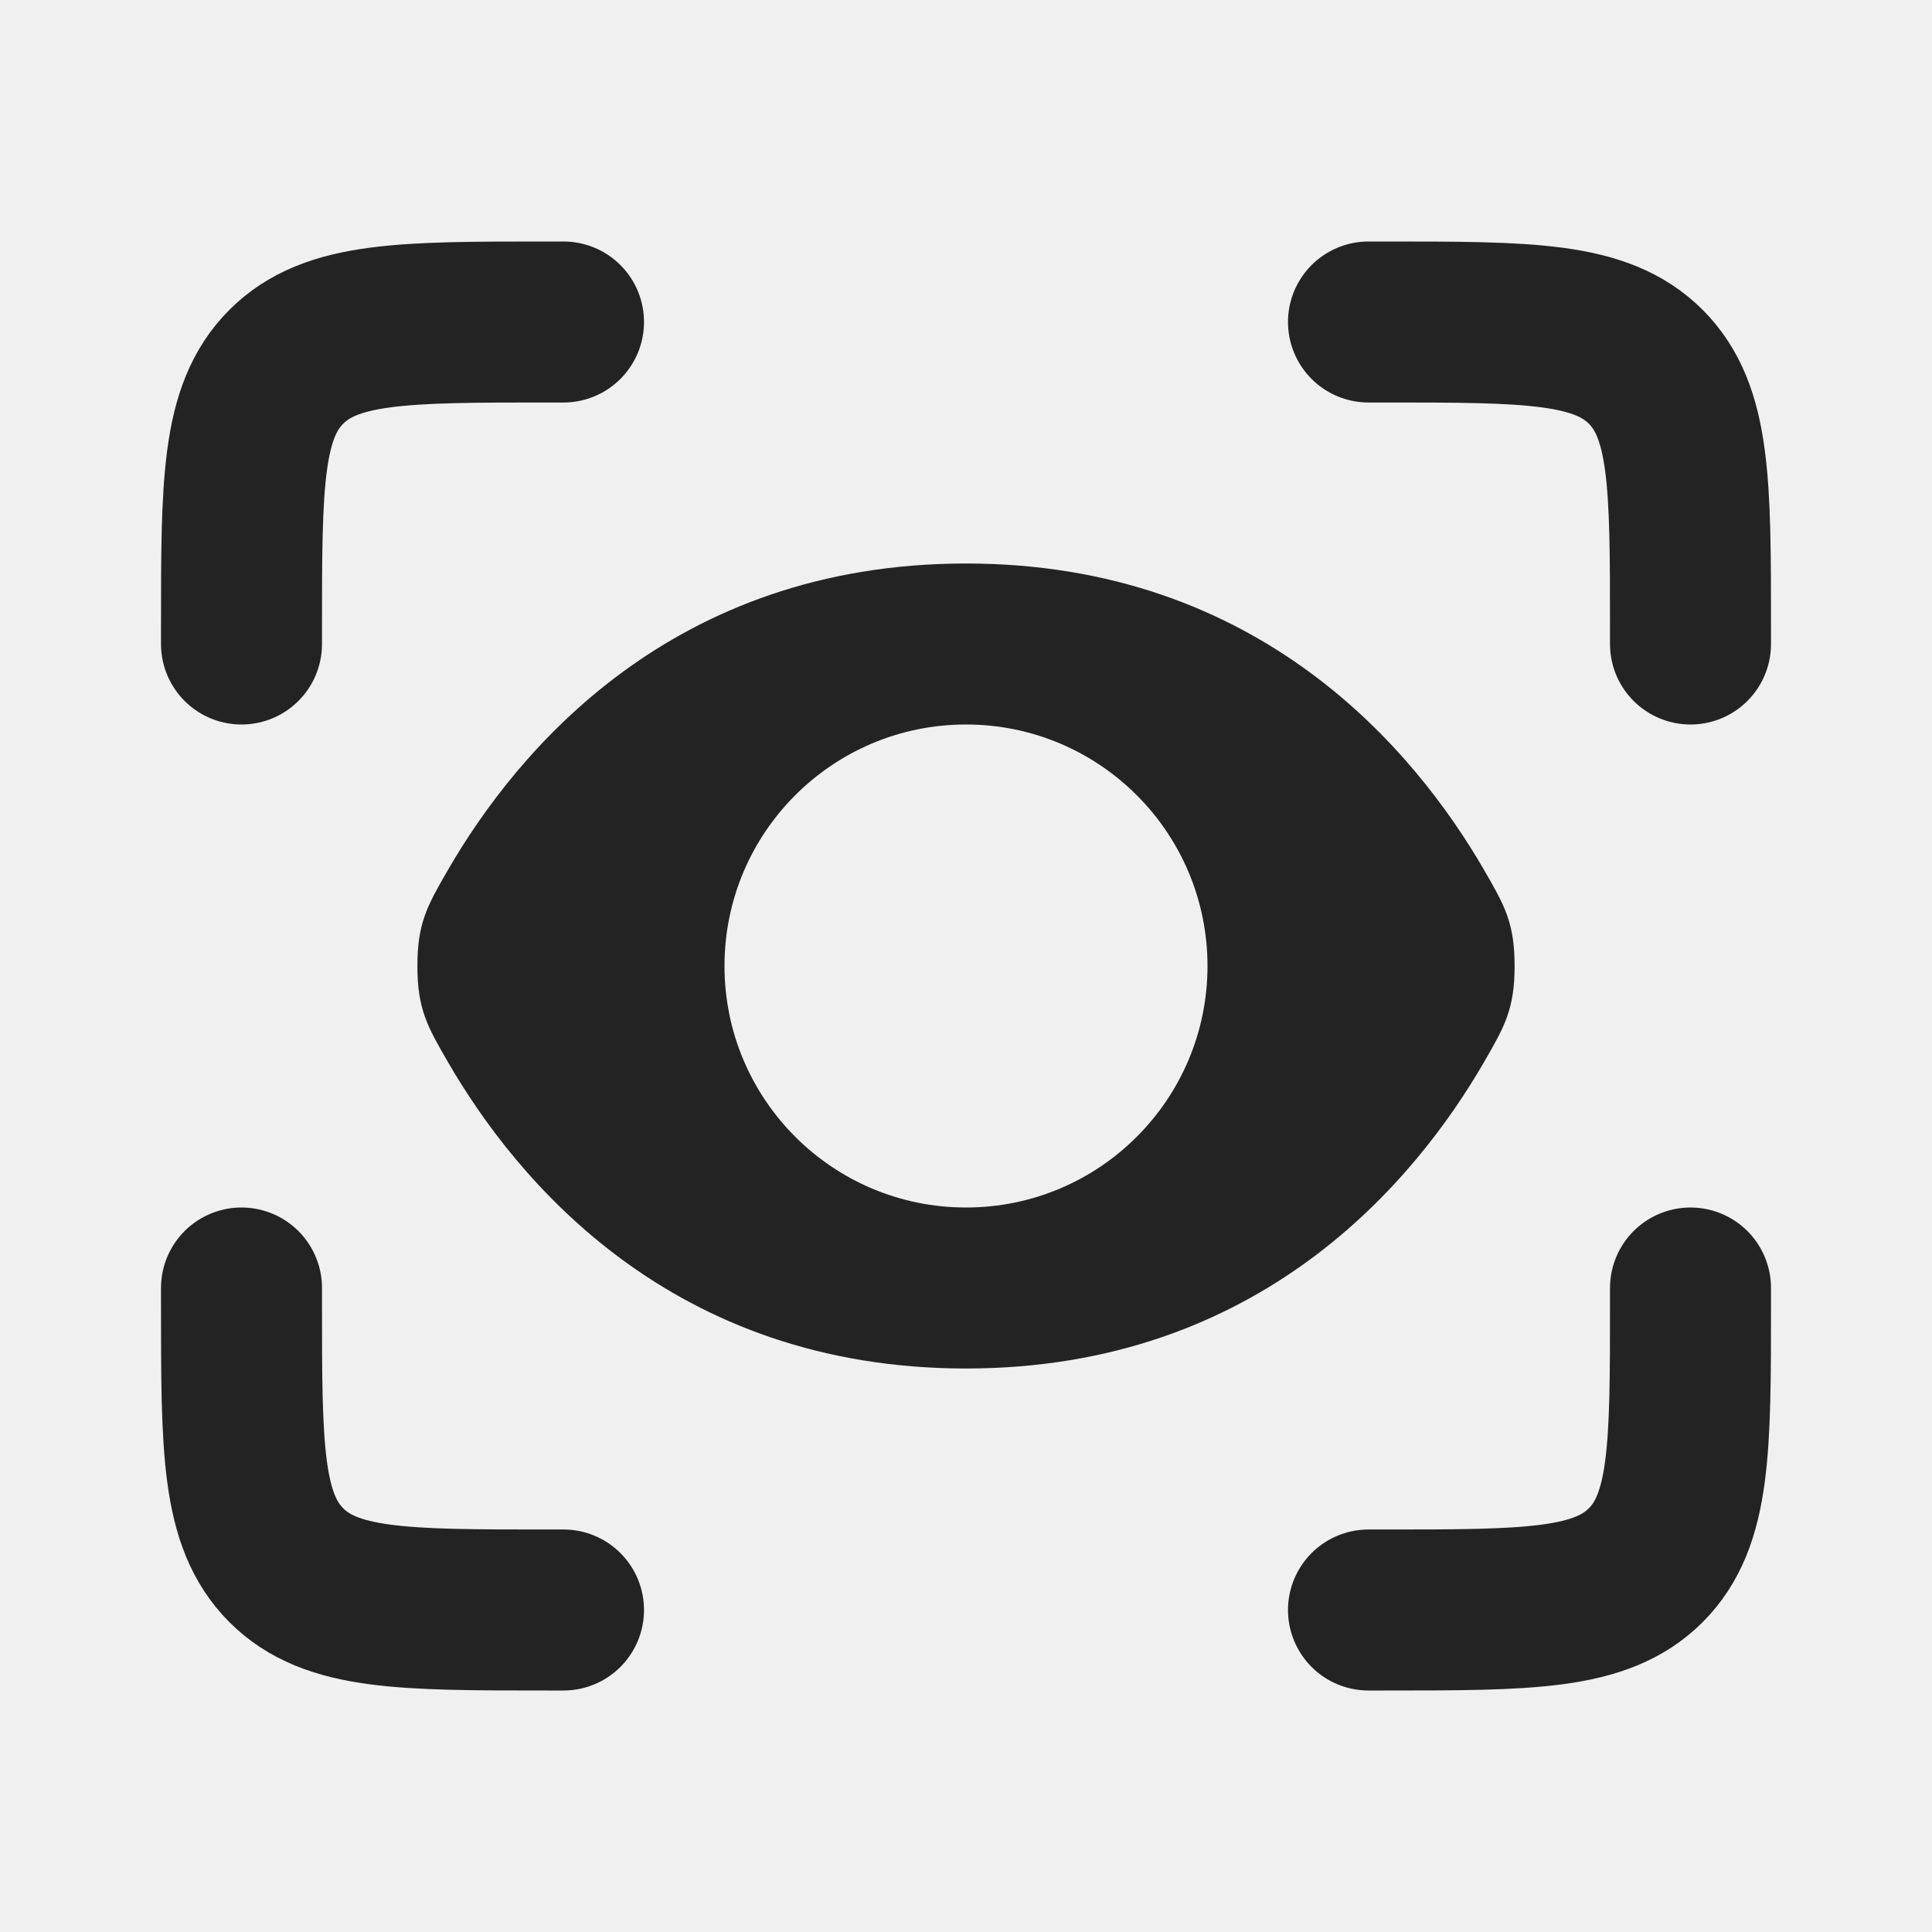
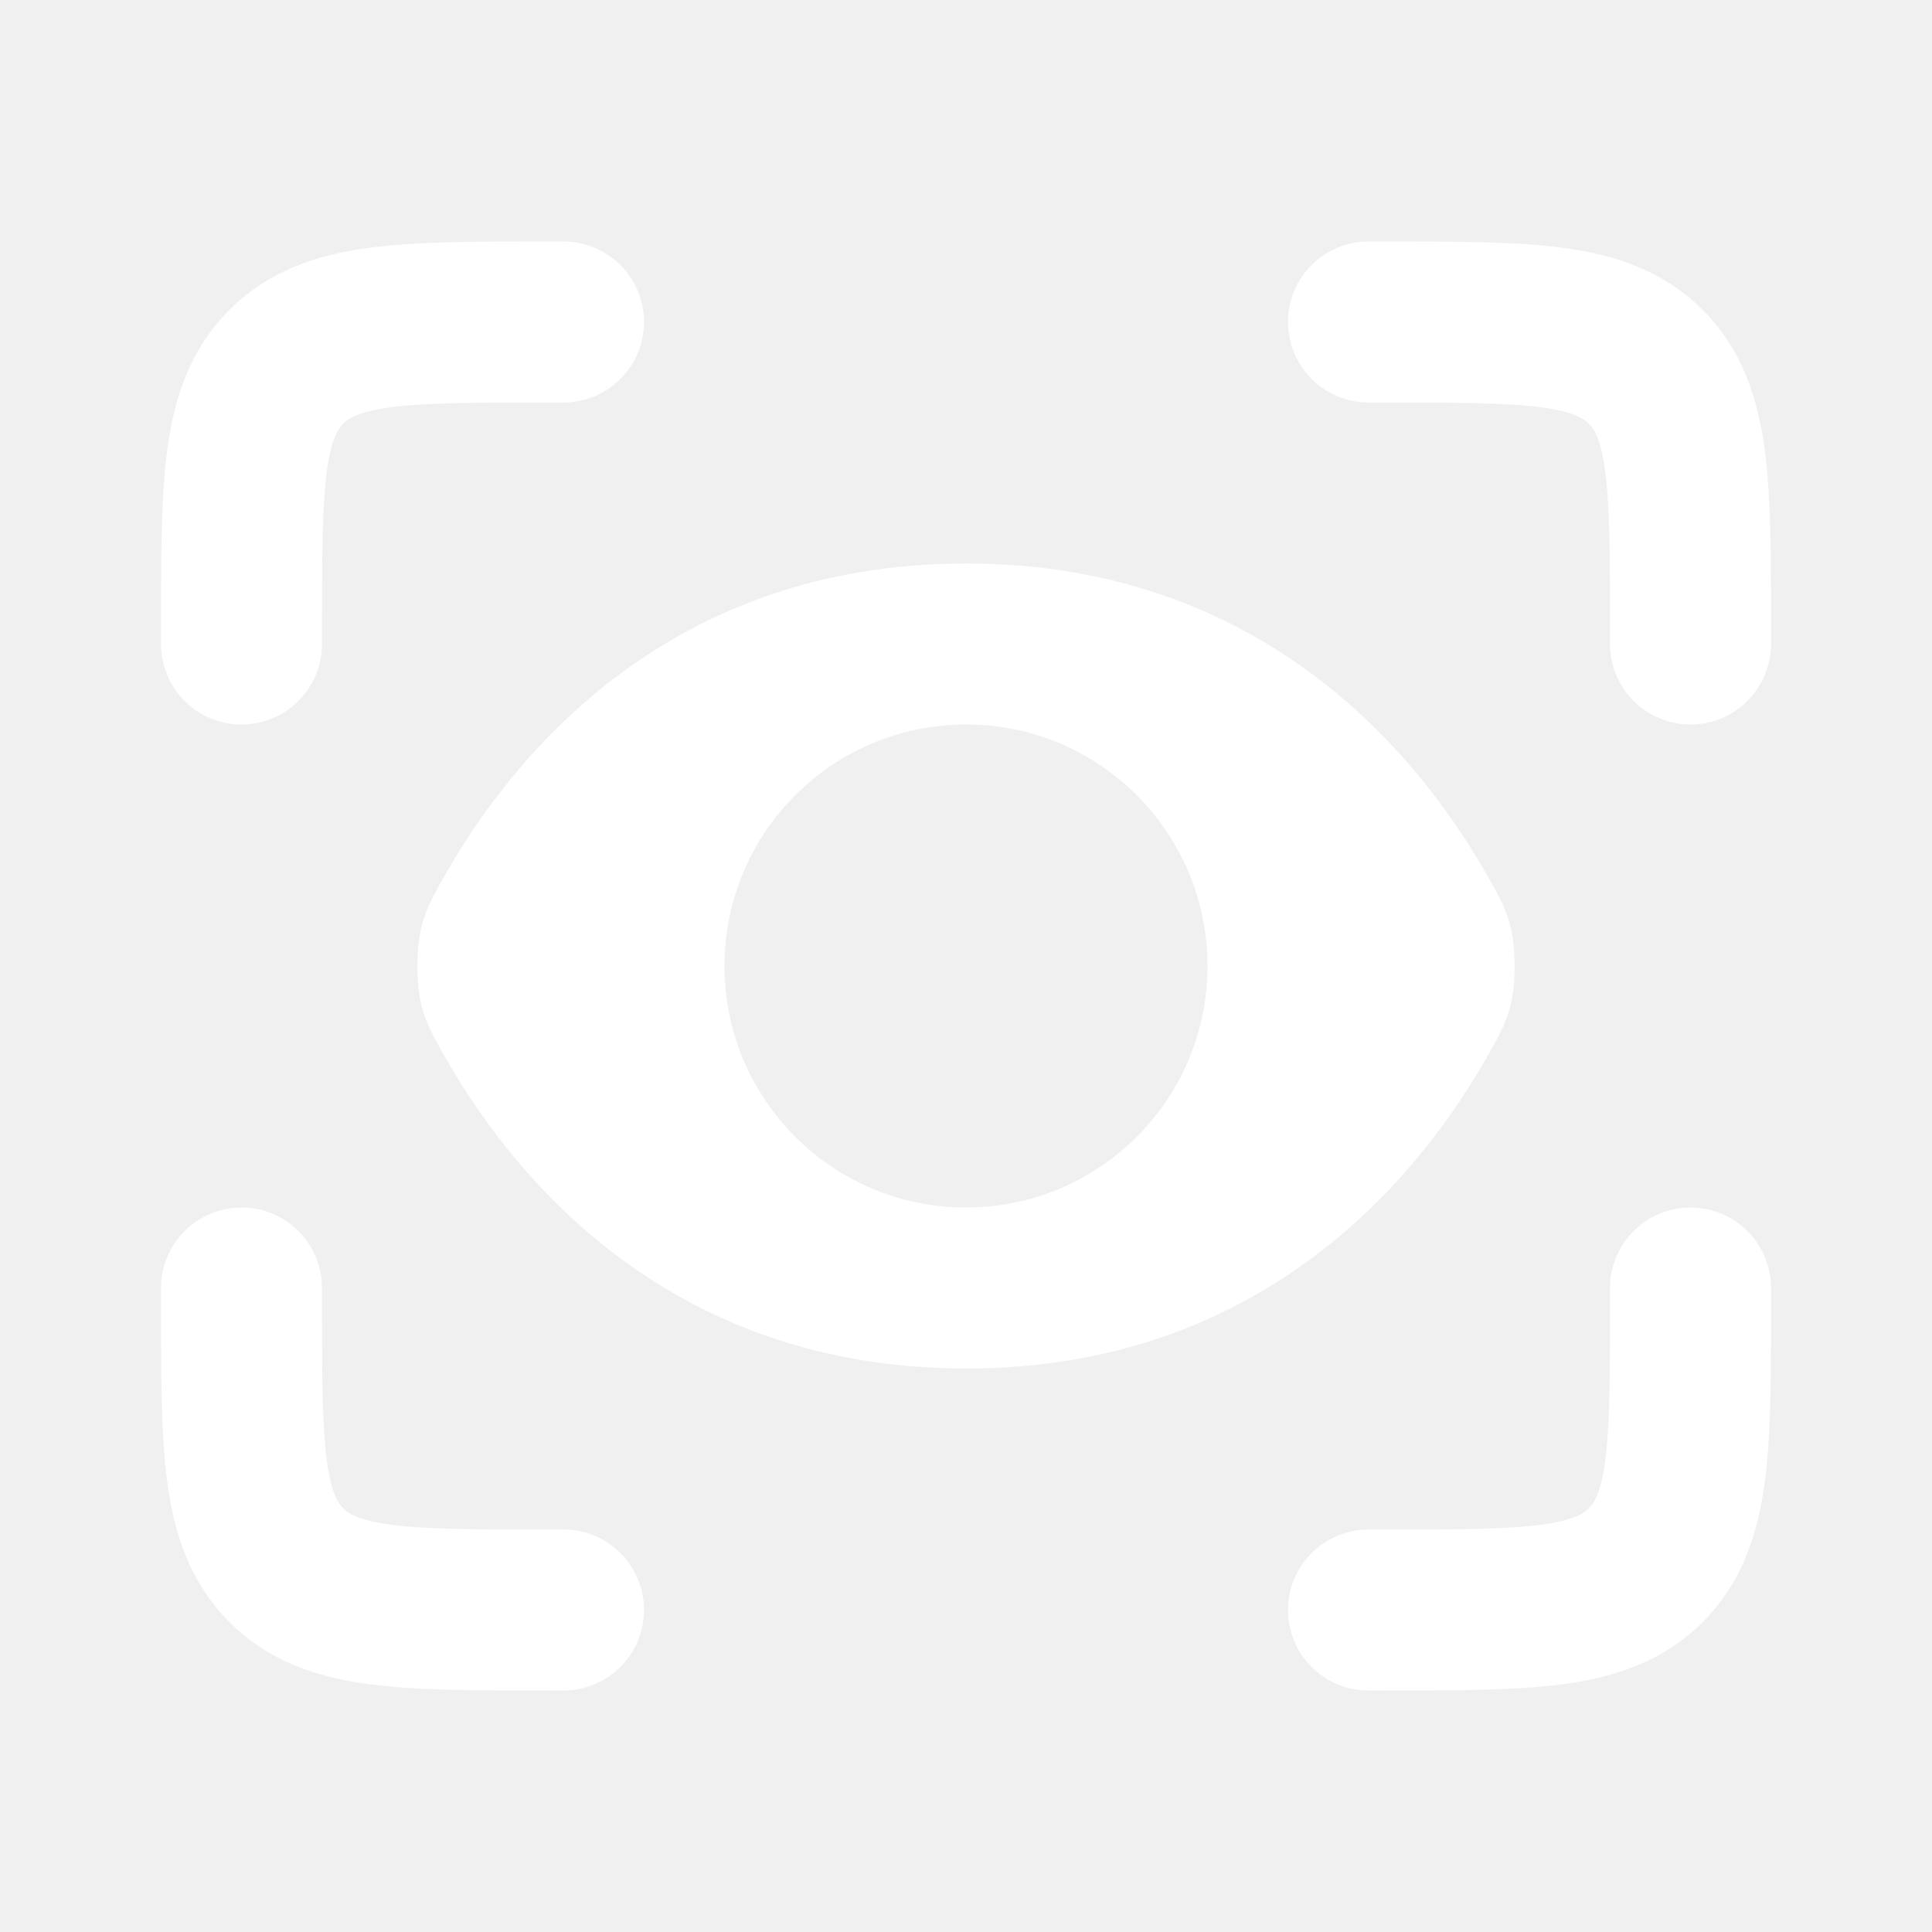
<svg xmlns="http://www.w3.org/2000/svg" width="800px" height="800px" viewBox="0 0 24 24" fill="none">
  <g id="SVGRepo_bgCarrier" stroke-width="0" />
  <g id="SVGRepo_tracerCarrier" stroke-linecap="round" stroke-linejoin="round" />
  <g id="SVGRepo_iconCarrier">
-     <path d="M17 4H17.2C18.991 4 19.887 4 20.444 4.556C21 5.113 21 6.009 21 7.8V8M17 20H17.2C18.991 20 19.887 20 20.444 19.444C21 18.887 21 17.991 21 16.2V16M7 4H6.8C5.009 4 4.113 4 3.557 4.556C3 5.113 3 6.009 3 7.8V8M7 20H6.8C5.009 20 4.113 20 3.557 19.444C3 18.887 3 17.991 3 16.2V16" stroke="#232323ff" stroke-width="2" stroke-linecap="round" />
-     <path fill-rule="evenodd" clip-rule="evenodd" d="M18.815 12C18.815 11.464 18.689 11.246 18.438 10.811C17.583 9.332 15.656 7 12 7C8.344 7 6.417 9.332 5.562 10.811C5.311 11.246 5.185 11.464 5.185 12C5.185 12.536 5.311 12.754 5.562 13.189C6.417 14.668 8.344 17 12 17C15.656 17 17.583 14.668 18.438 13.189C18.689 12.754 18.815 12.536 18.815 12ZM12 15C13.657 15 15 13.657 15 12C15 10.343 13.657 9 12 9C10.343 9 9 10.343 9 12C9 13.657 10.343 15 12 15Z" fill="#232323ff" />
+     <path d="M17 4H17.2C18.991 4 19.887 4 20.444 4.556C21 5.113 21 6.009 21 7.8V8M17 20H17.2C18.991 20 19.887 20 20.444 19.444C21 18.887 21 17.991 21 16.2V16M7 4H6.8C5.009 4 4.113 4 3.557 4.556C3 5.113 3 6.009 3 7.8V8M7 20H6.8C5.009 20 4.113 20 3.557 19.444C3 18.887 3 17.991 3 16.2V16" stroke="#ffffff" stroke-width="2" stroke-linecap="round" />
+     <path fill-rule="evenodd" clip-rule="evenodd" d="M18.815 12C18.815 11.464 18.689 11.246 18.438 10.811C17.583 9.332 15.656 7 12 7C8.344 7 6.417 9.332 5.562 10.811C5.311 11.246 5.185 11.464 5.185 12C5.185 12.536 5.311 12.754 5.562 13.189C6.417 14.668 8.344 17 12 17C15.656 17 17.583 14.668 18.438 13.189C18.689 12.754 18.815 12.536 18.815 12ZM12 15C13.657 15 15 13.657 15 12C15 10.343 13.657 9 12 9C10.343 9 9 10.343 9 12C9 13.657 10.343 15 12 15Z" fill="#ffffff" />
  </g>
</svg>
